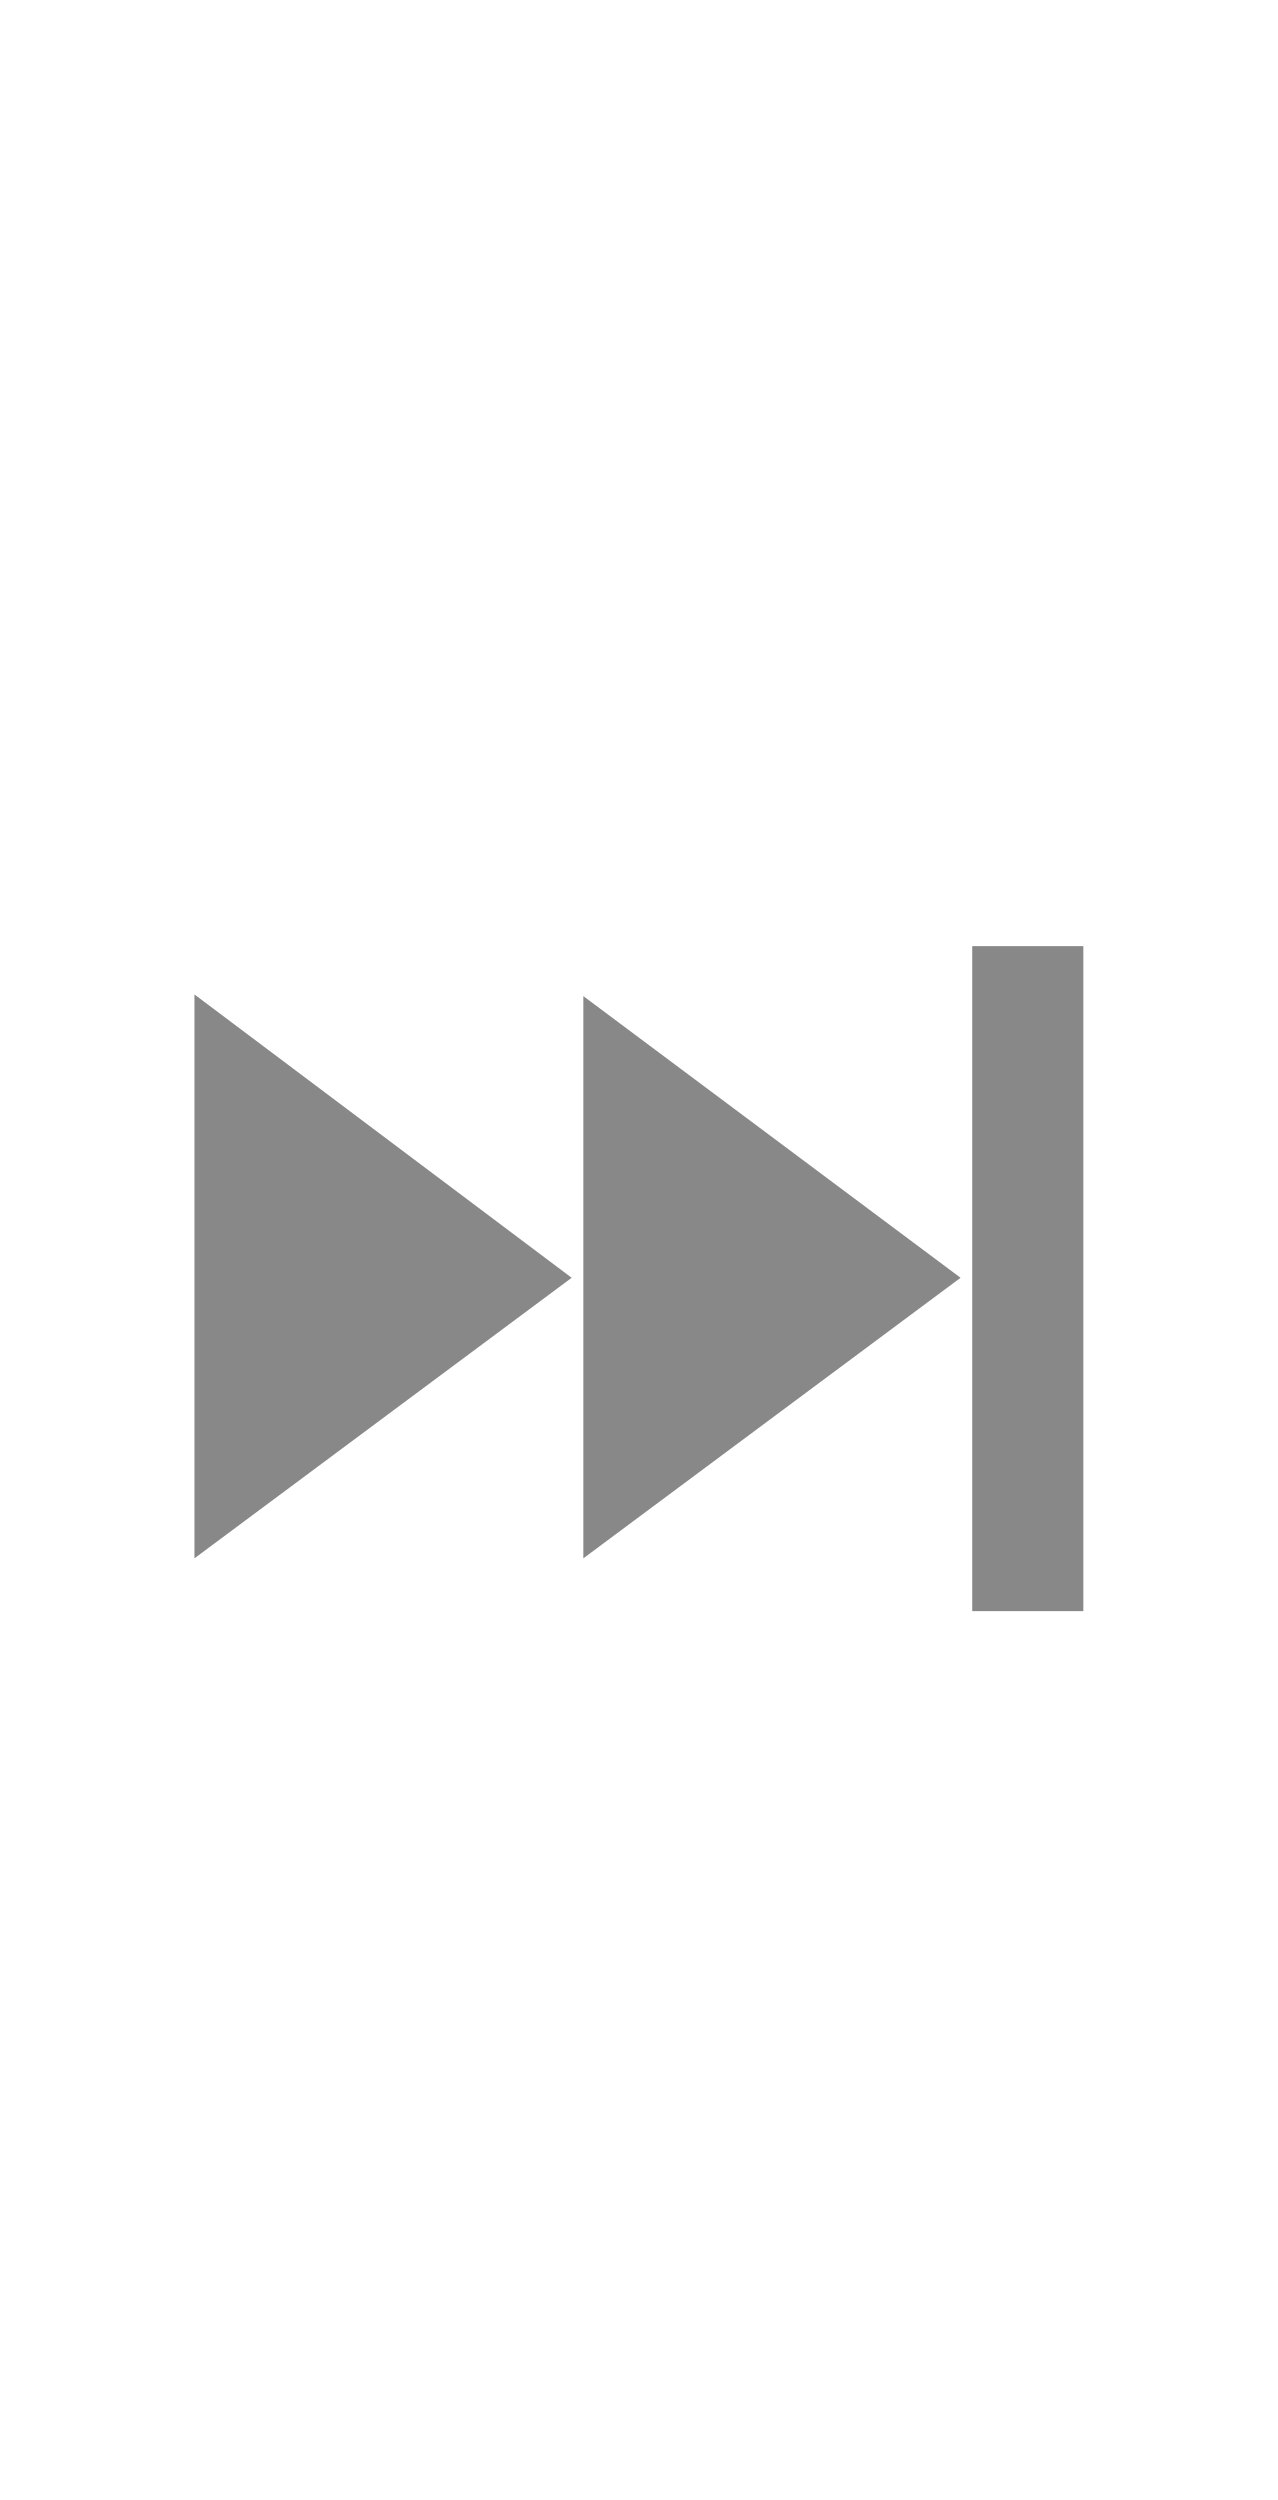
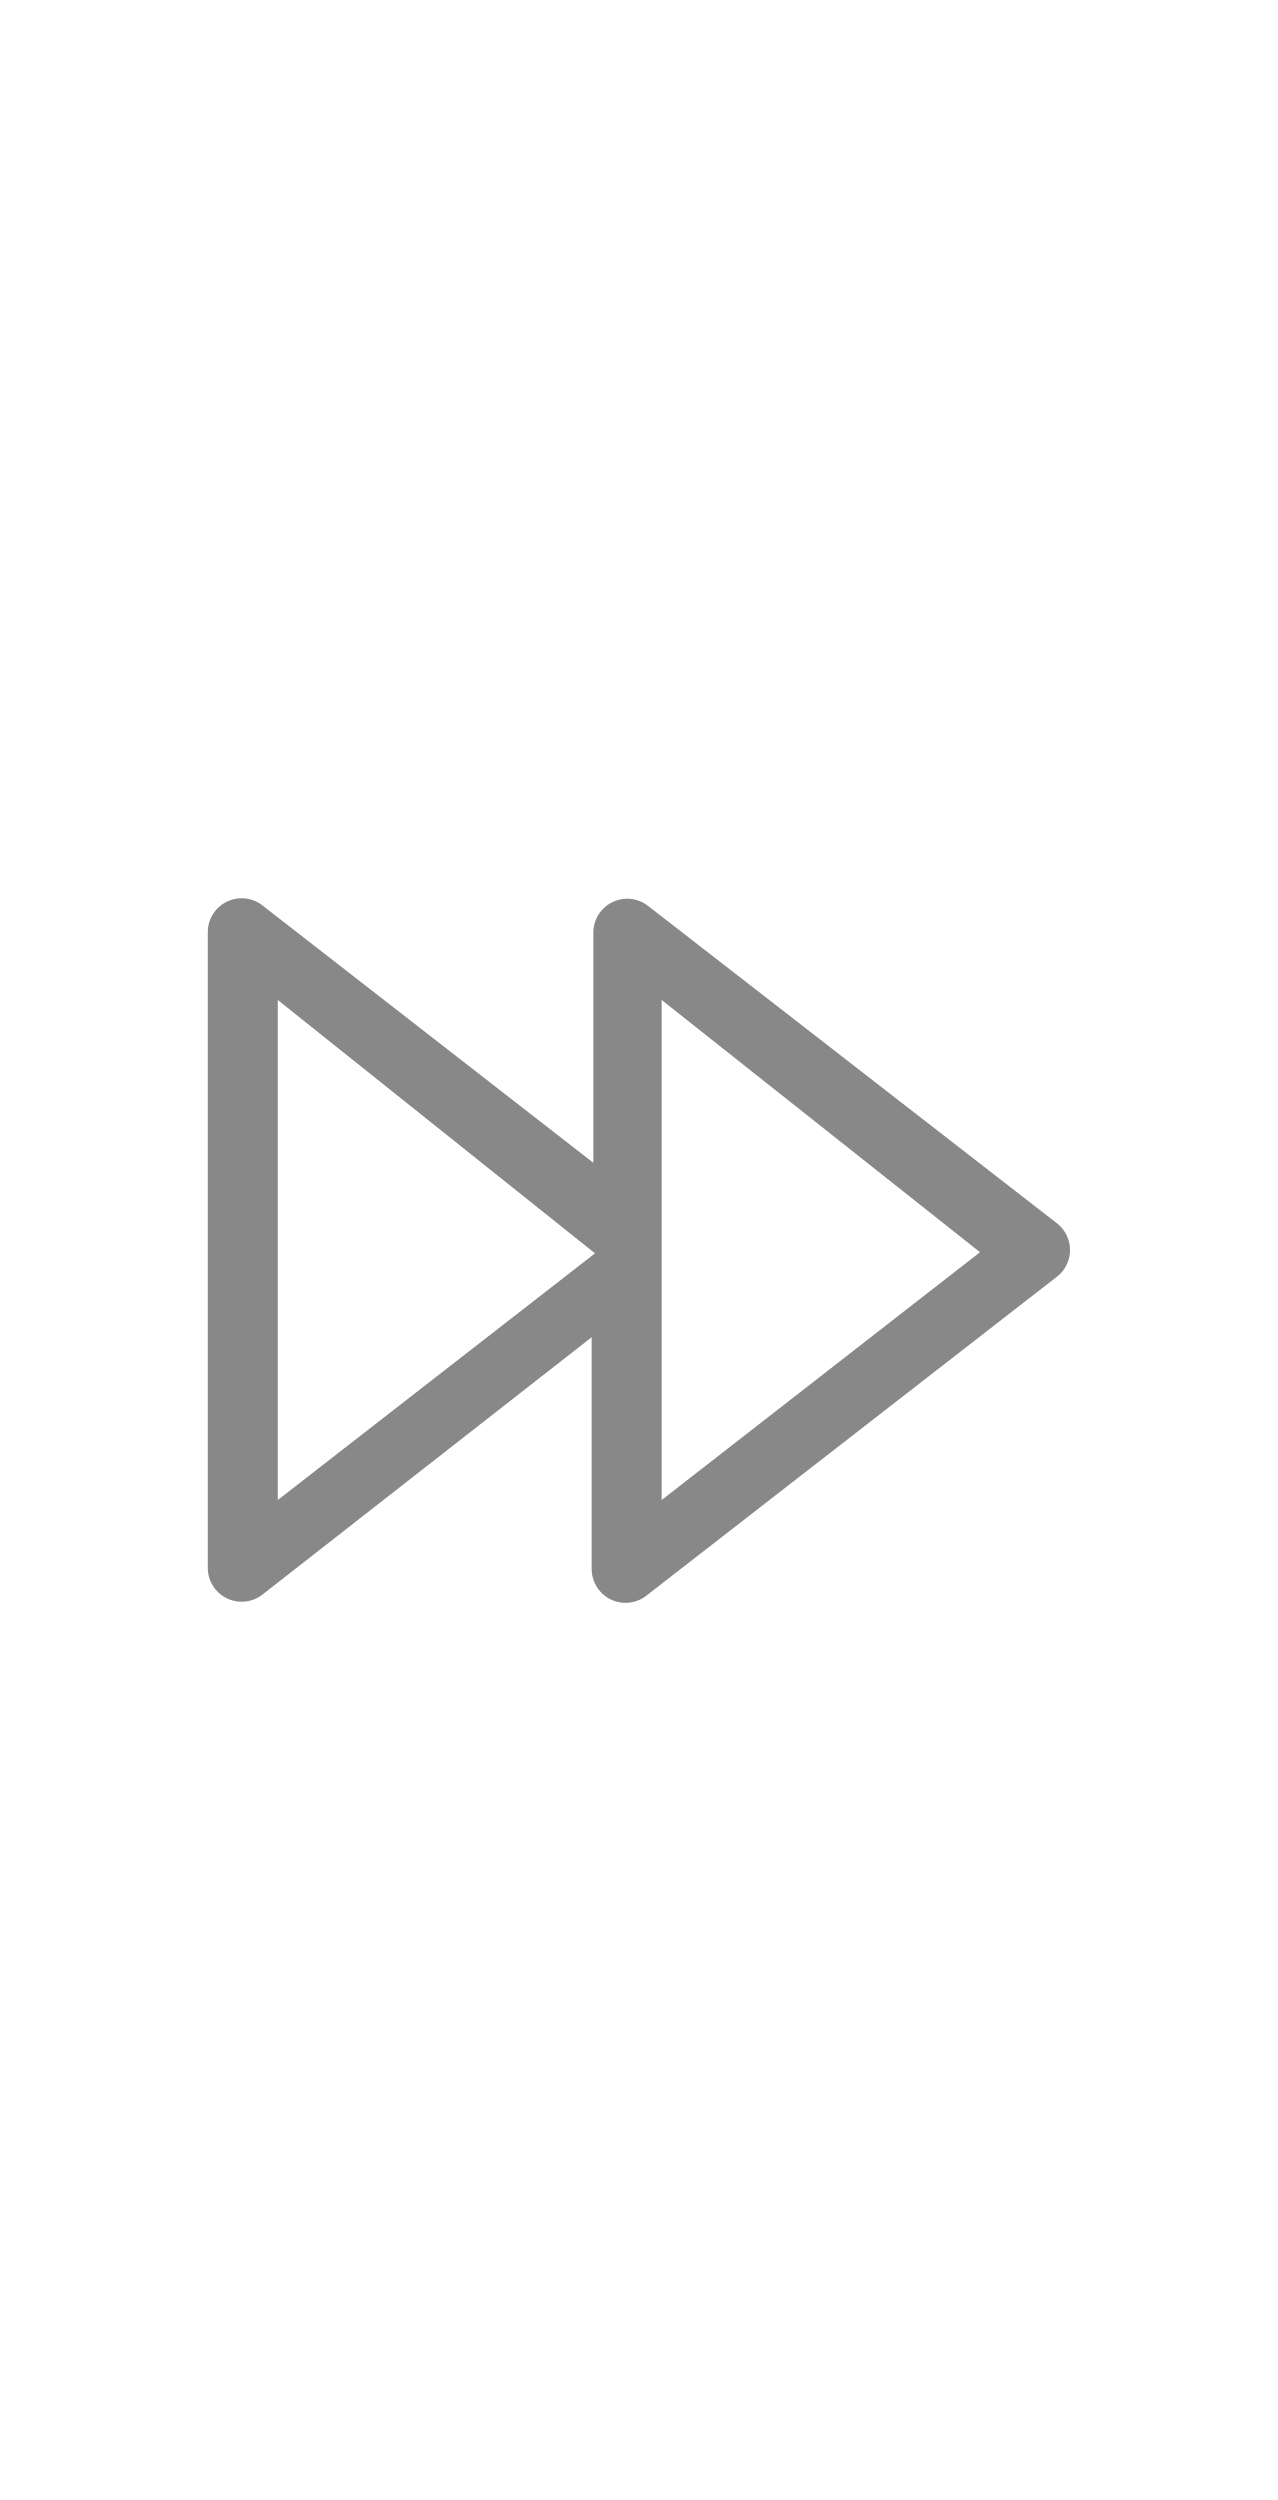
- <svg xmlns="http://www.w3.org/2000/svg" viewBox="0 0 23 45">
-   <defs>
-     <style>.cls-1{fill:none;}.cls-2{fill:#888;}</style>
-   </defs>
-   <g id="UI">
-     <rect class="cls-1" width="23" height="45" />
-     <path class="cls-2" d="M10.29,23,3.5,28.05V17.9Zm.21-5.07V28.05L17.29,23Zm9-.9h-2V29h2Z" />
-   </g>
+ <svg xmlns="http://www.w3.org/2000/svg" width="23" height="45" viewBox="0 0 23 45">
+   <rect width="23" height="45" style="fill:none" />
+   <path d="M11.67,16.31,19,22a.61.61,0,0,1,0,1l-7.35,5.71a.61.61,0,0,1-1-.48V24.07L4.74,28.69a.61.61,0,0,1-1-.48V16.79a.61.61,0,0,1,1-.48l5.94,4.62V16.79A.61.61,0,0,1,11.67,16.31ZM11.91,18V27l5.73-4.46ZM5,18V27l5.71-4.44v0Z" style="fill:#888" />
</svg>
